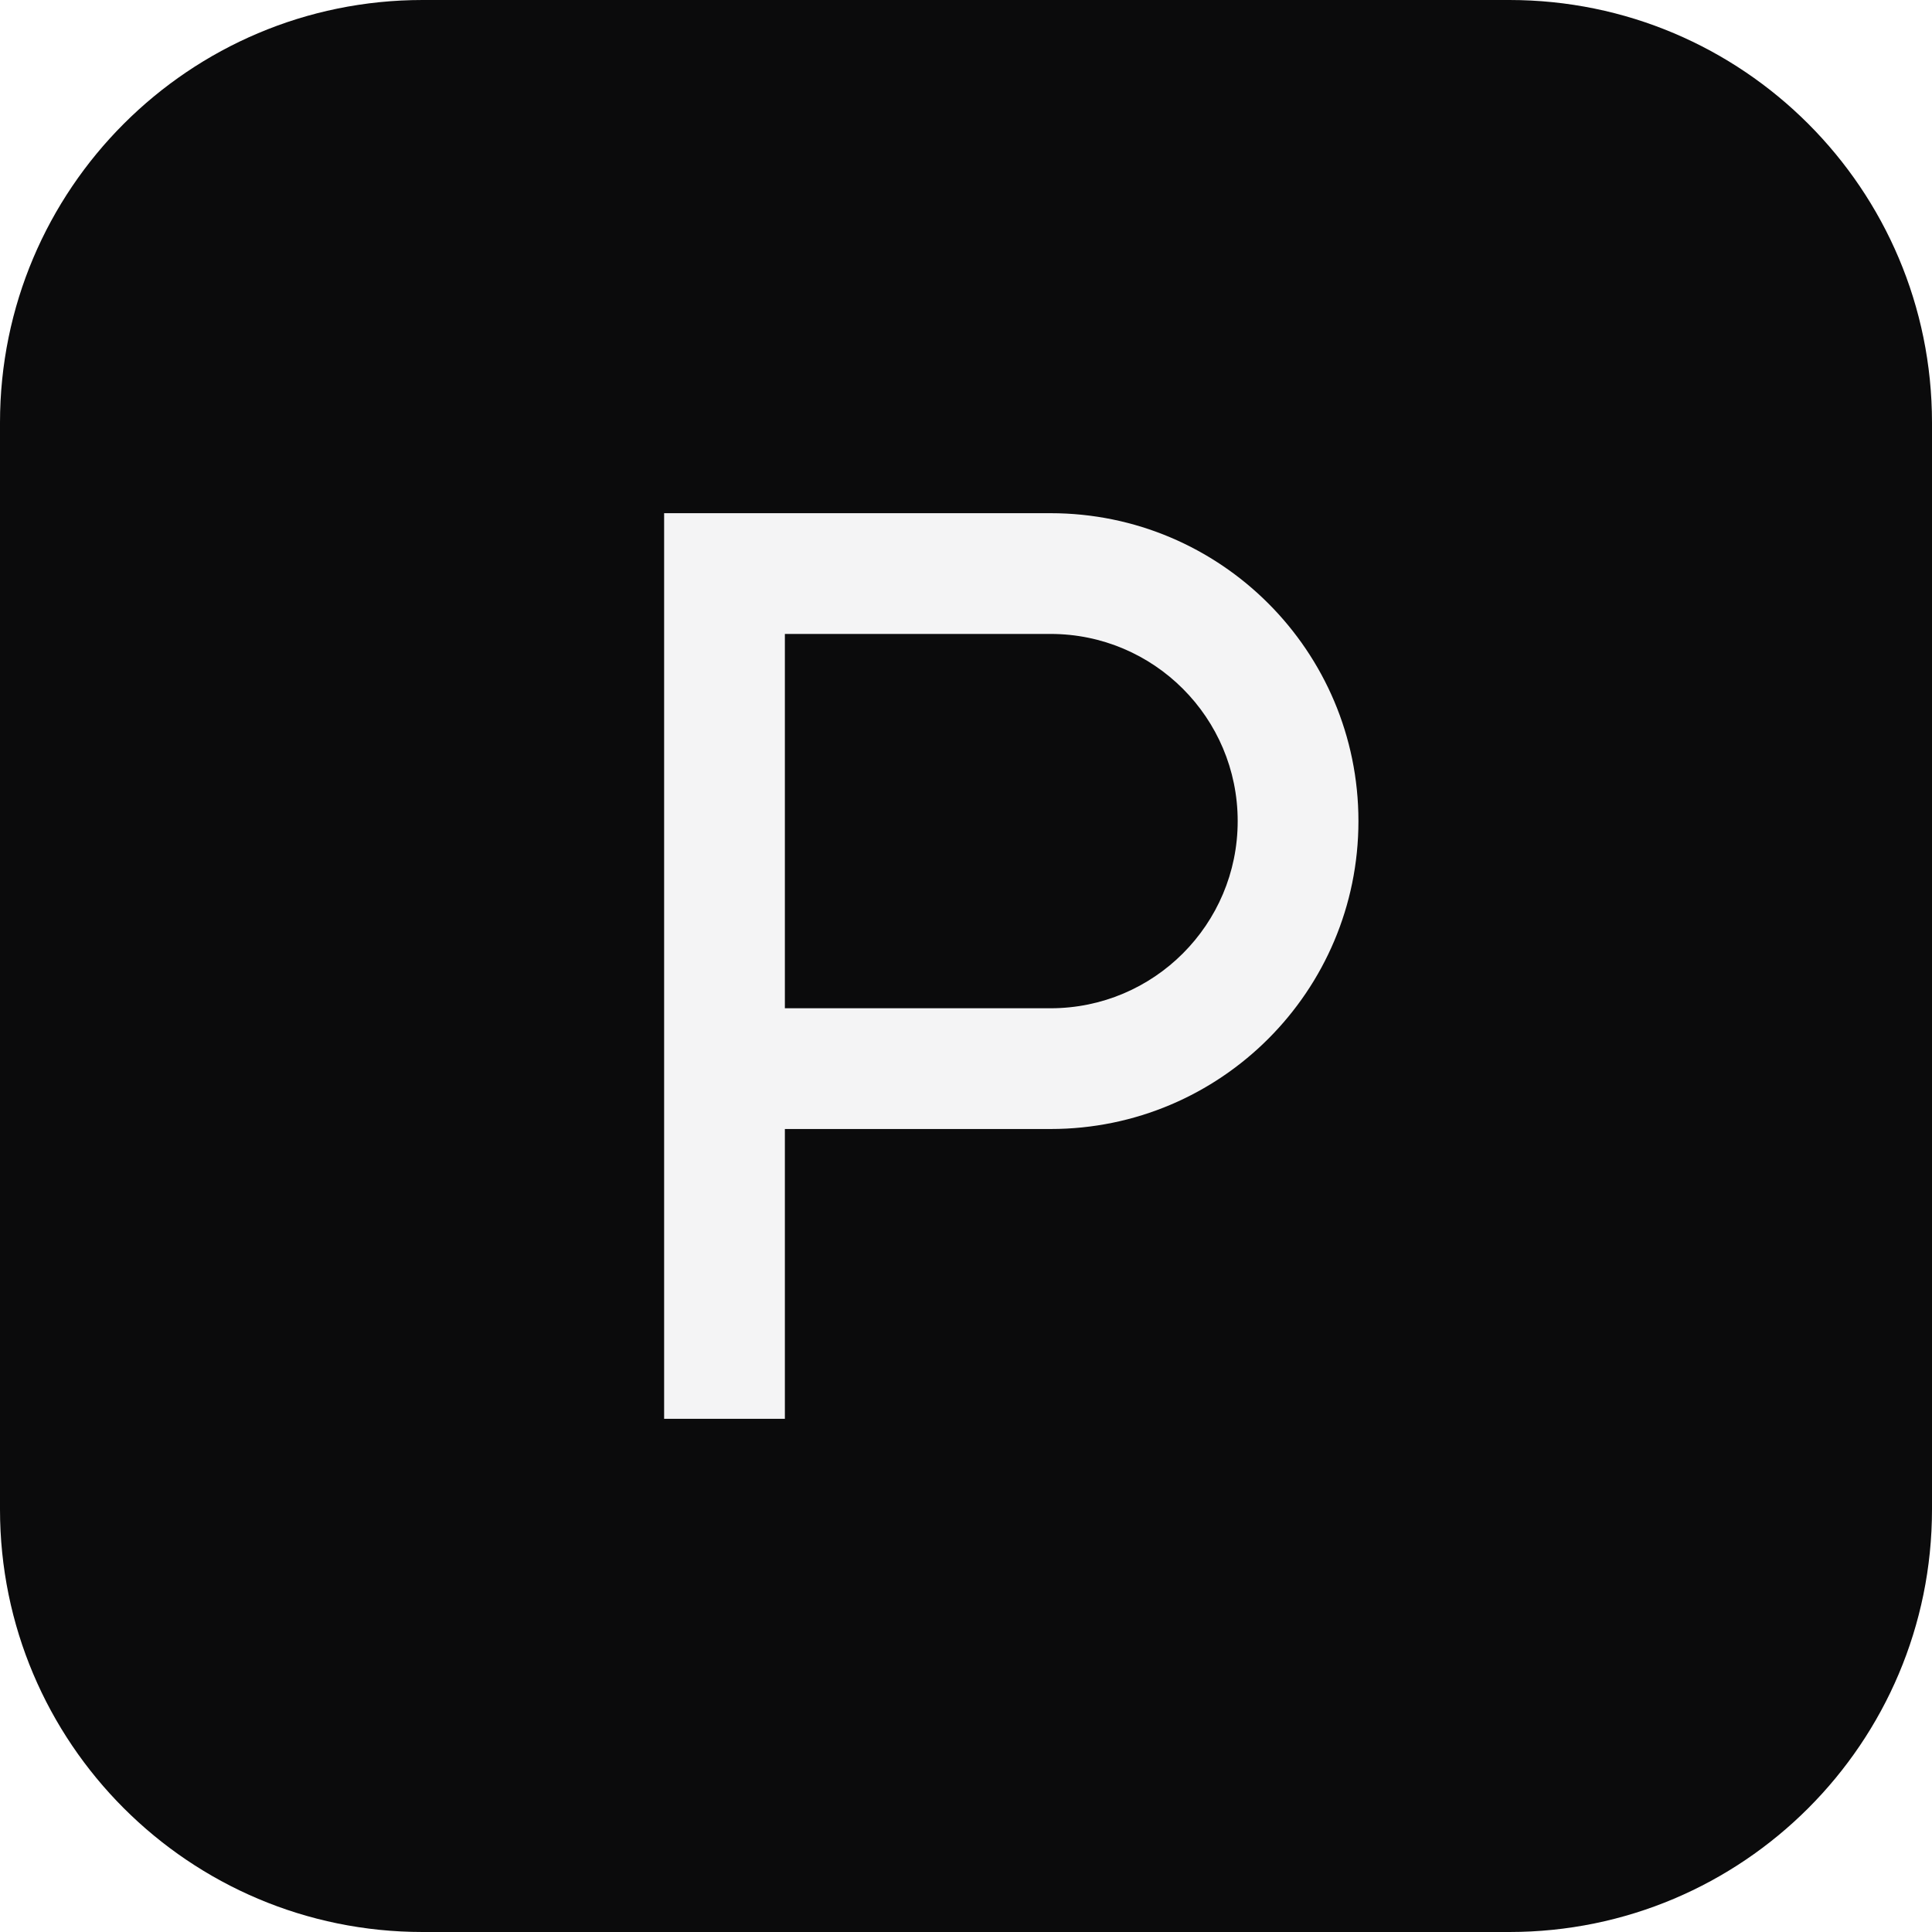
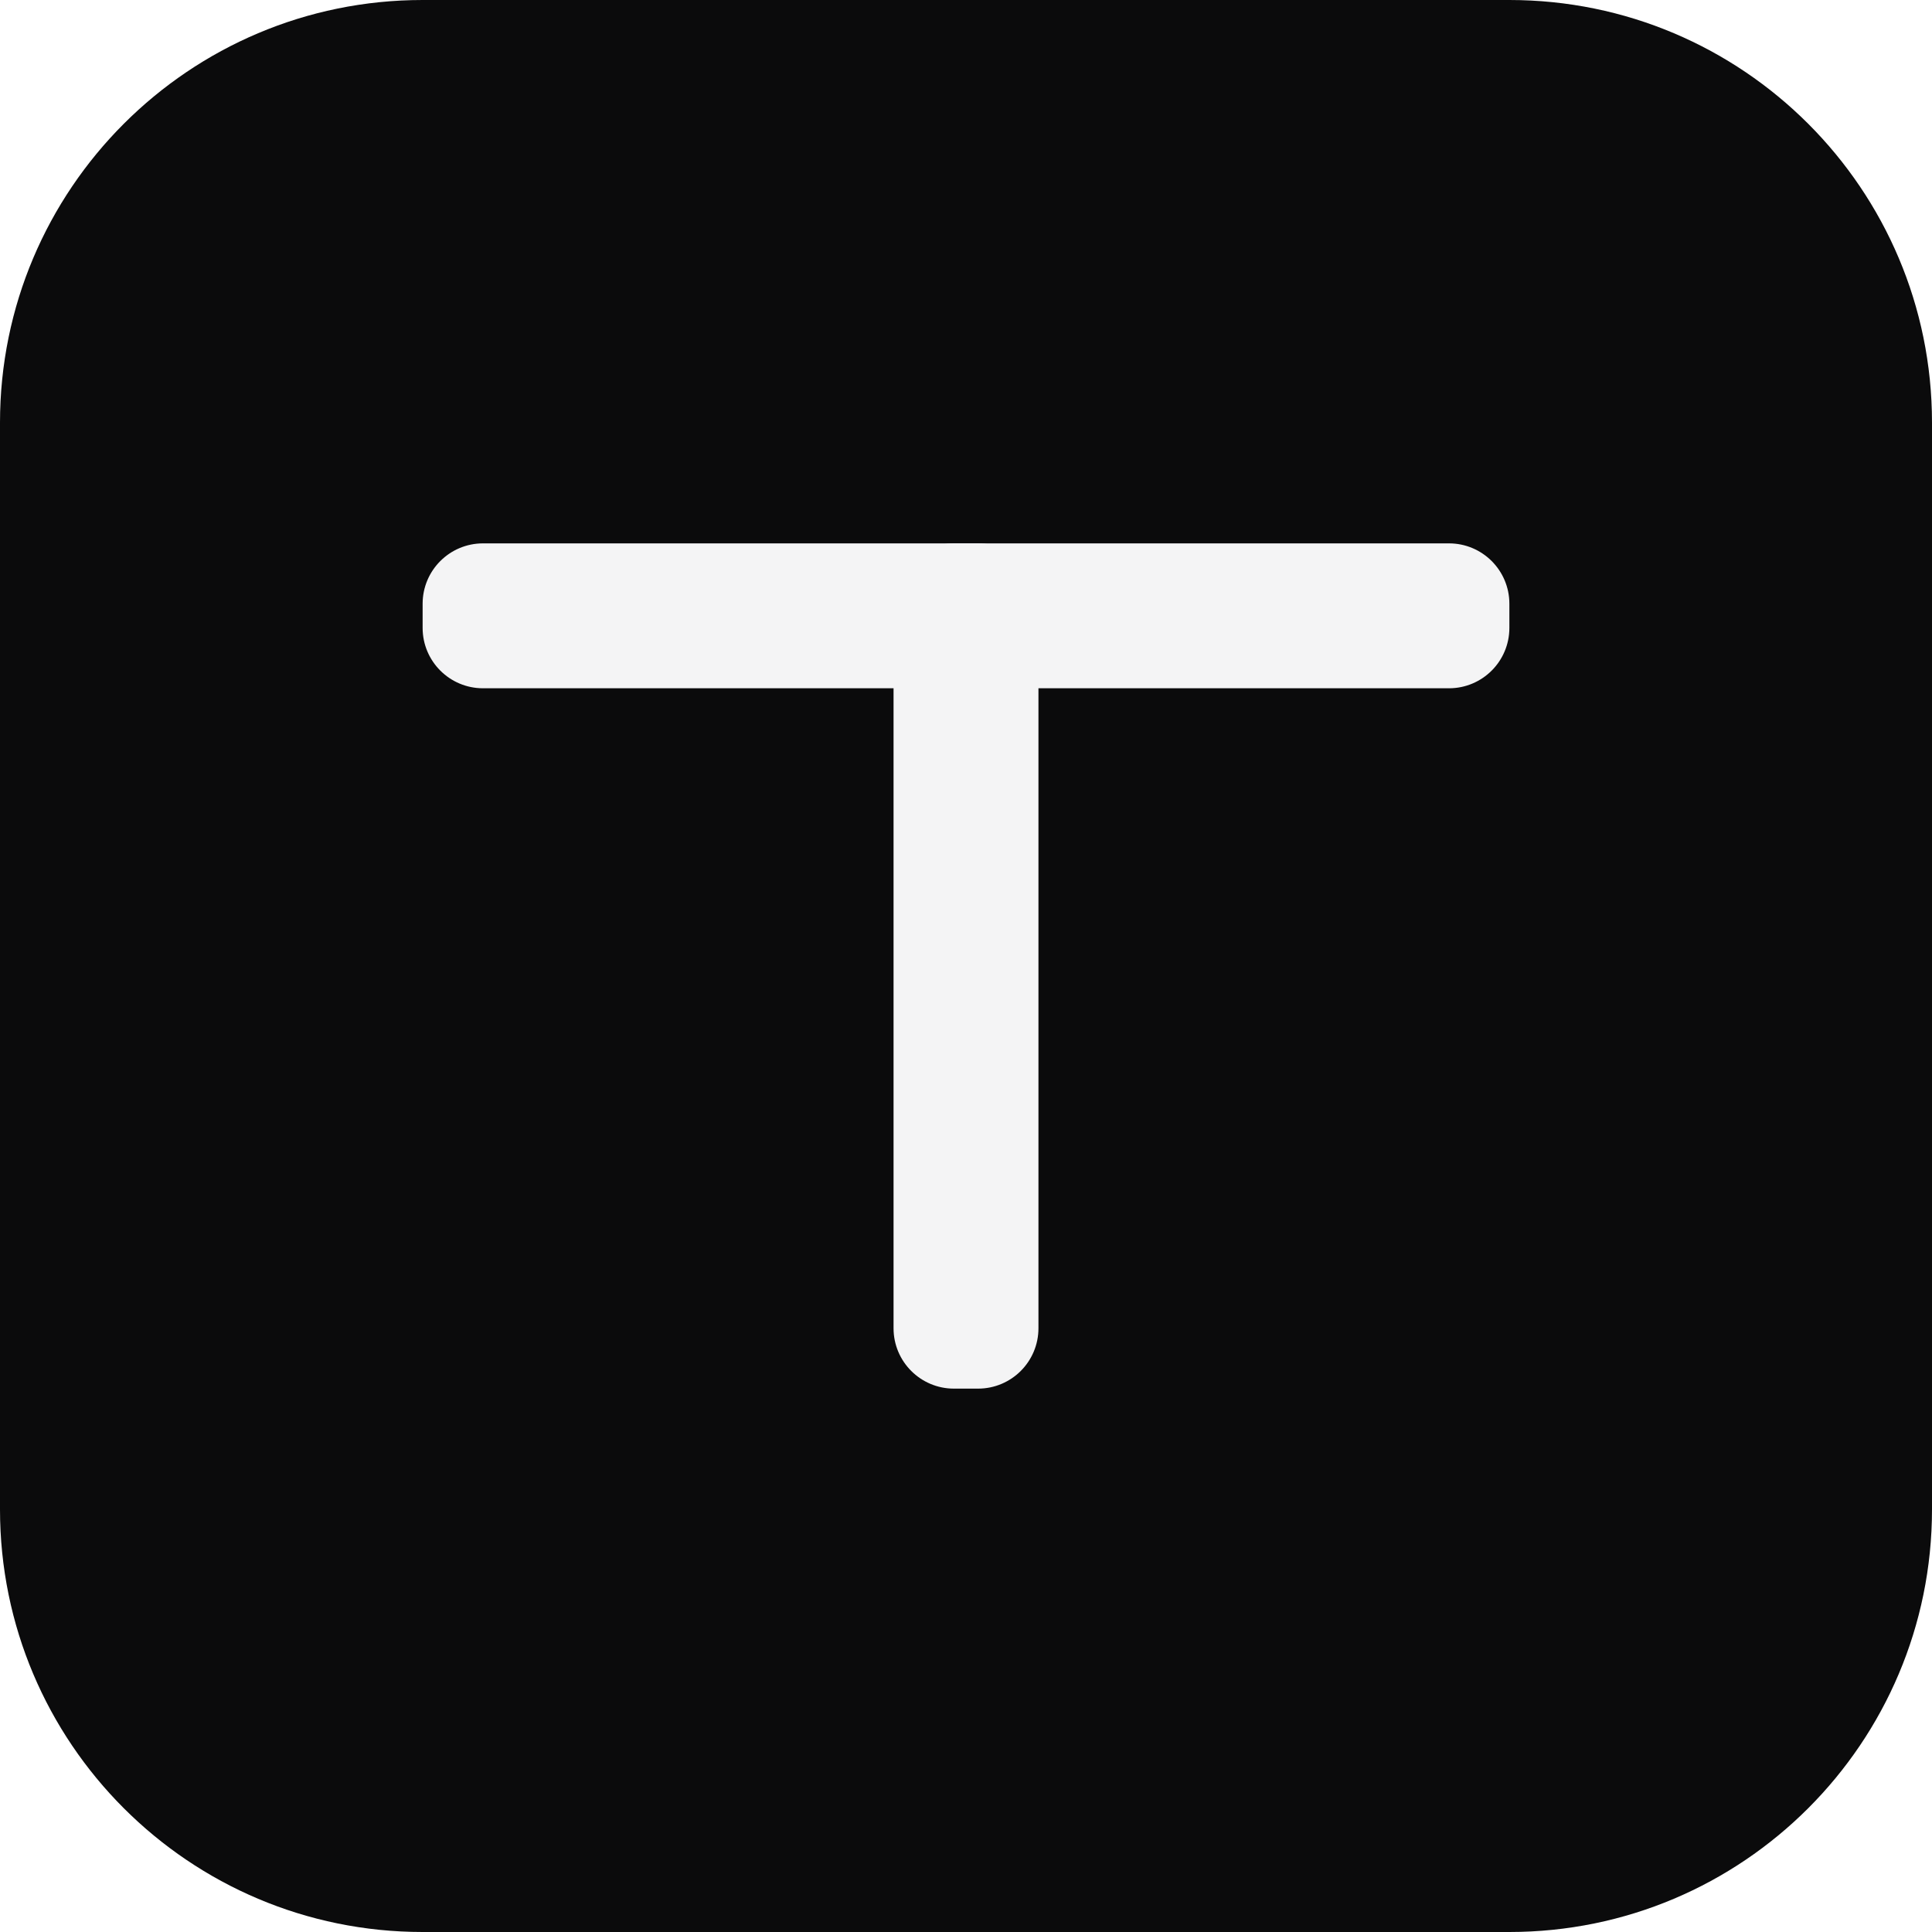
<svg xmlns="http://www.w3.org/2000/svg" viewBox="0 0 32 32">
  <rect width="32" height="32" rx="7" fill="#0b0b0c" />
-   <path d="M11 8.5h6.4a5.1 5.1 0 0 1 0 10.2H13V23.5h-2V8.5Zm2 2v6.2h4.4a3.1 3.1 0 0 0 0-6.2H13Z" fill="#f4f4f5" />
+   <rect x="7" y="9" width="18" height="2.4" rx="1" fill="#f4f4f5" />
+   <rect x="14.8" y="9" width="2.4" height="14" rx="1" fill="#f4f4f5" />
</svg>
